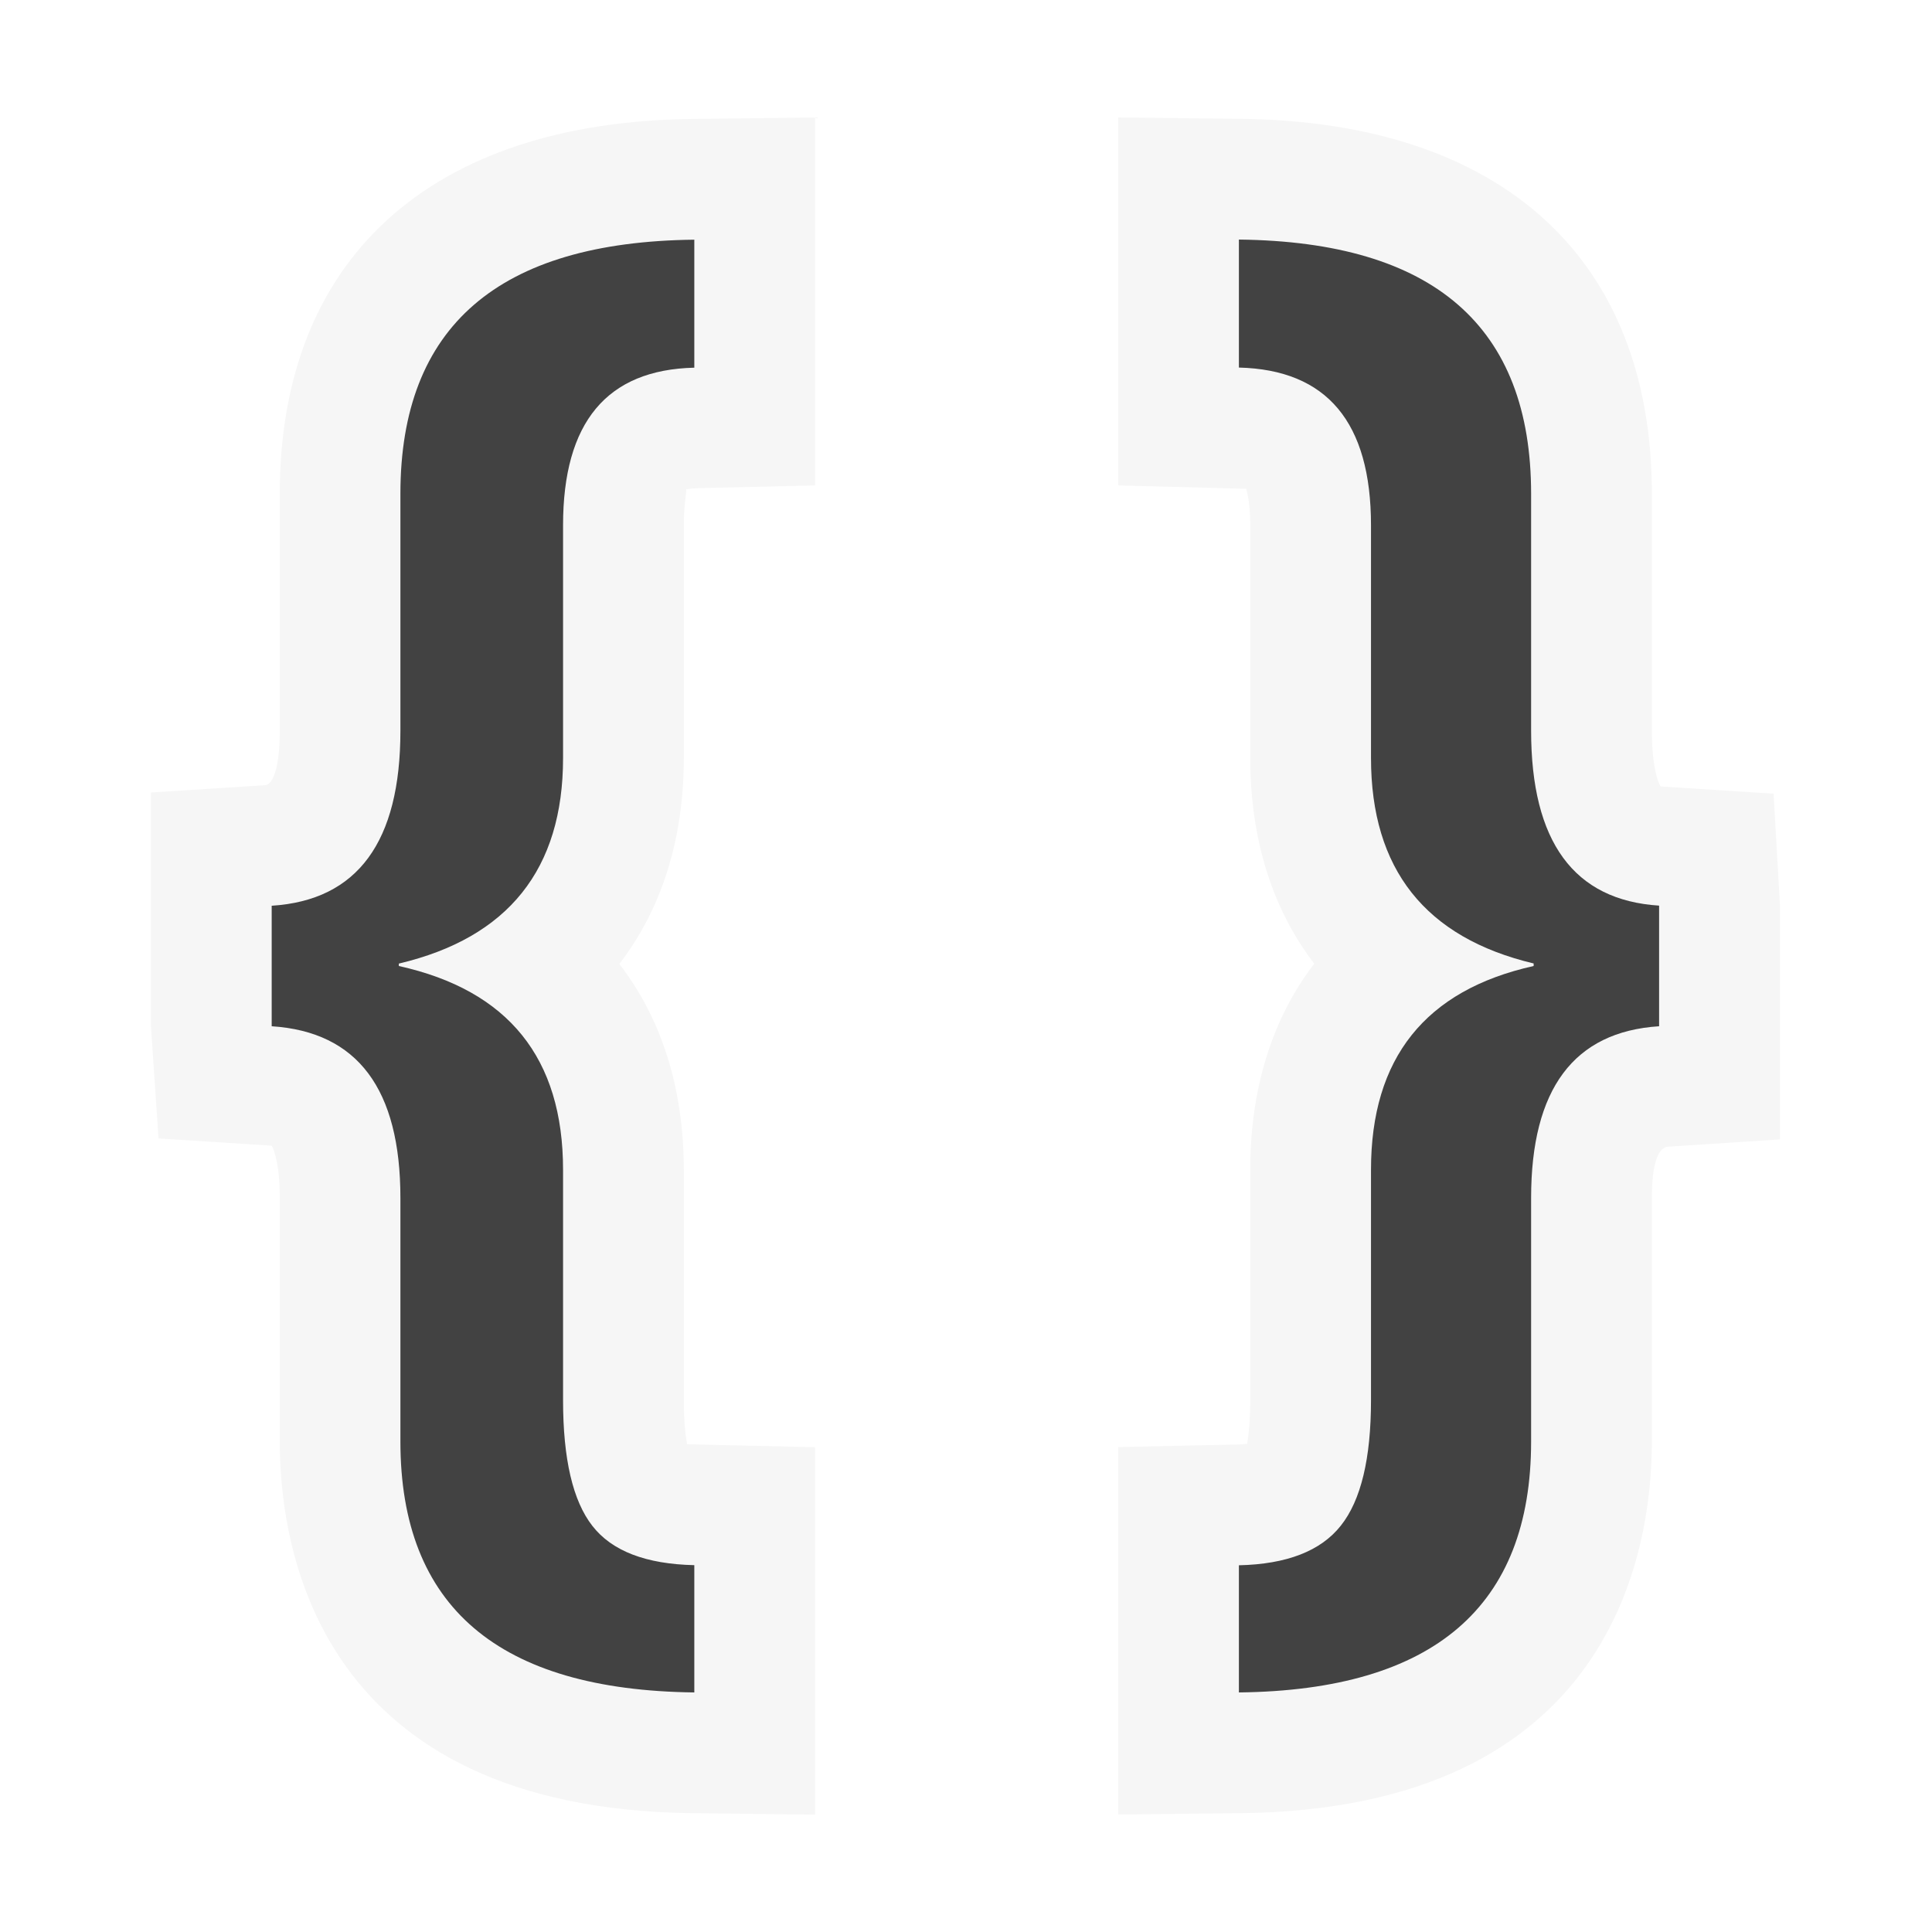
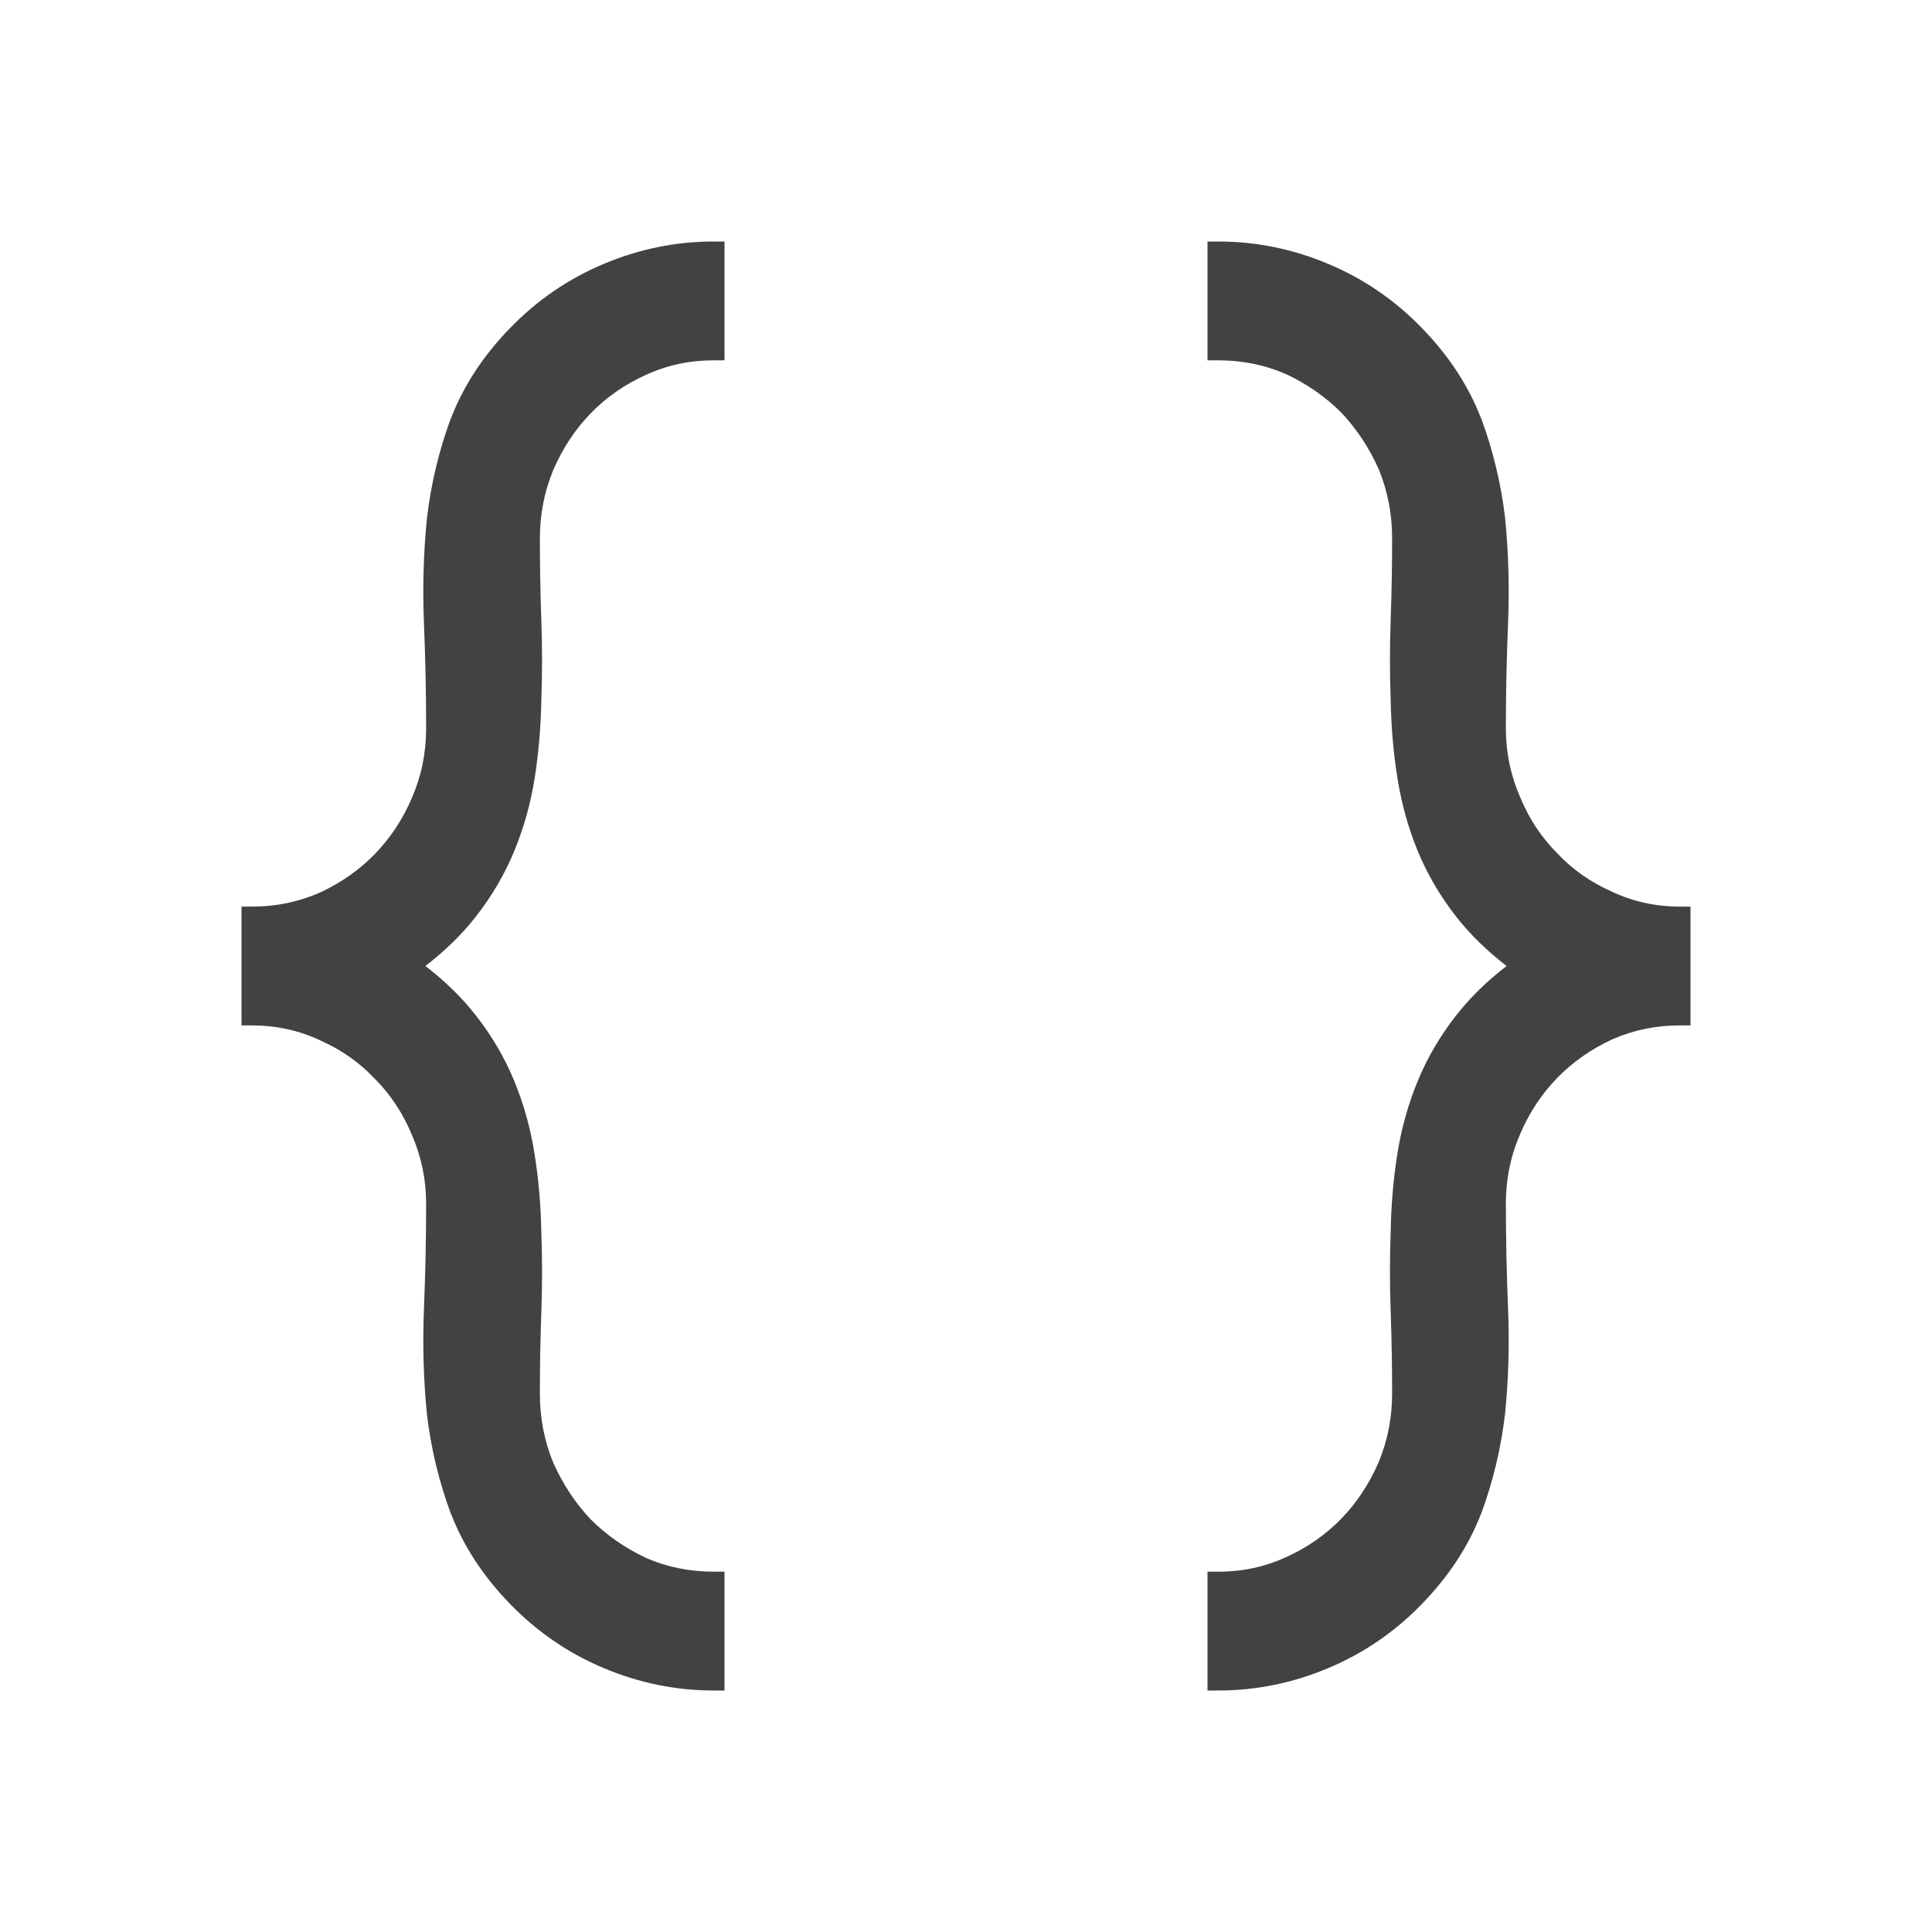
- <svg xmlns="http://www.w3.org/2000/svg" viewBox="0 0 16 16" width="32" height="32">
-   <style>.icon-canvas-transparent{opacity:0;fill:#f6f6f6}.icon-vs-out{fill:#f6f6f6}.icon-vs-bg{fill:#424242}</style>
-   <path class="icon-canvas-transparent" d="M16 16H0V0h16v16z" id="canvas" />
-   <path class="icon-vs-out" d="M9.26 11.984l.978-.021a.962.962 0 0 0 .09-.006c.011-.063.026-.179.026-.361V9.688c0-.679.185-1.257.53-1.707-.346-.452-.53-1.03-.53-1.705V4.35c0-.167-.021-.259-.034-.302L9.26 4.02V.973l1.011.011c2.167.024 3.409 1.156 3.409 3.105v1.962c0 .351.071.461.072.462l.936.06.053.927v1.936l-.936.061c-.076.016-.125.146-.125.424v2.017c0 .914-.332 3.043-3.408 3.078l-1.012.011v-3.043zm-3.521 3.032c-3.089-.035-3.422-2.164-3.422-3.078V9.921c0-.327-.066-.432-.067-.433l-.937-.06-.063-.929V6.563l.942-.06c.058 0 .125-.114.125-.452V4.09c0-1.949 1.248-3.081 3.422-3.105L6.75.973V4.02l-.975.023a.572.572 0 0 0-.093.01c.006.021-.019.115-.019.297v1.928c0 .675-.186 1.253-.534 1.705.348.45.534 1.028.534 1.707v1.907c0 .175.014.291.027.363.023.002 1.06.025 1.06.025v3.043l-1.011-.012z" id="outline" />
-   <path class="icon-vs-bg" d="M5.75 14.016c-1.623-.019-2.434-.711-2.434-2.078V9.921c0-.902-.355-1.376-1.066-1.422v-.998c.711-.045 1.066-.529 1.066-1.449V4.09c0-1.385.811-2.087 2.434-2.105v1.06c-.725.017-1.087.453-1.087 1.305v1.928c0 .92-.454 1.488-1.36 1.702V8c.907.201 1.36.763 1.36 1.688v1.907c0 .488.081.835.243 1.042.162.208.443.316.844.325v1.054zm7.99-5.517c-.706.045-1.06.52-1.06 1.422v2.017c0 1.367-.807 2.06-2.42 2.078v-1.053c.396-.009.678-.118.844-.328.167-.21.25-.556.25-1.039V9.688c0-.925.449-1.488 1.347-1.688v-.021c-.898-.214-1.347-.782-1.347-1.702V4.35c0-.852-.364-1.288-1.094-1.306v-1.06c1.613.018 2.42.72 2.42 2.105v1.962c0 .92.354 1.404 1.06 1.449v.999z" id="iconBg" />
+ <svg xmlns="http://www.w3.org/2000/svg" width="16" height="16" viewBox="0 0 16 16" fill="none">
+   <path fill-rule="evenodd" clip-rule="evenodd" d="M6 2.984V2.972V2H5.911C5.597 2 5.294 2.062 5.001 2.185C4.708 2.308 4.449 2.485 4.226 2.715C4.003 2.944 3.838 3.195 3.733 3.468L3.732 3.469C3.634 3.735 3.568 4.012 3.535 4.299L3.535 4.301C3.507 4.58 3.499 4.868 3.511 5.164C3.523 5.454 3.529 5.743 3.529 6.033C3.529 6.236 3.49 6.426 3.412 6.605L3.412 6.606C3.337 6.783 3.234 6.939 3.103 7.074C2.976 7.204 2.825 7.311 2.647 7.393C2.471 7.47 2.285 7.508 2.089 7.508H2V7.6V8.4V8.492H2.089C2.285 8.492 2.47 8.532 2.646 8.613L2.647 8.614C2.825 8.692 2.976 8.798 3.102 8.932L3.104 8.934C3.234 9.064 3.337 9.219 3.411 9.399L3.412 9.401C3.49 9.58 3.529 9.769 3.529 9.967C3.529 10.257 3.523 10.546 3.511 10.836C3.499 11.132 3.507 11.421 3.535 11.706L3.535 11.707C3.568 11.99 3.634 12.265 3.732 12.531L3.733 12.532C3.838 12.805 4.003 13.056 4.226 13.285C4.449 13.515 4.708 13.692 5.001 13.815C5.294 13.938 5.597 14 5.911 14H6V13.2V13.016H5.911C5.711 13.016 5.523 12.978 5.348 12.901C5.174 12.819 5.022 12.713 4.891 12.582C4.764 12.447 4.661 12.291 4.582 12.114C4.508 11.935 4.471 11.744 4.471 11.541C4.471 11.313 4.475 11.088 4.483 10.869C4.491 10.641 4.491 10.419 4.483 10.204C4.479 9.982 4.461 9.769 4.428 9.563C4.395 9.35 4.339 9.148 4.26 8.955C4.181 8.762 4.073 8.577 3.936 8.403C3.823 8.259 3.685 8.125 3.523 8C3.685 7.875 3.823 7.741 3.936 7.597C4.073 7.423 4.181 7.238 4.26 7.045C4.339 6.853 4.395 6.652 4.428 6.443C4.461 6.233 4.479 6.02 4.483 5.802C4.491 5.583 4.491 5.361 4.483 5.137C4.475 4.913 4.471 4.687 4.471 4.459C4.471 4.26 4.508 4.072 4.582 3.892C4.661 3.71 4.764 3.555 4.891 3.424C5.022 3.289 5.175 3.183 5.348 3.105C5.524 3.024 5.711 2.984 5.911 2.984H6ZM10 13.016V13.028V14H10.089C10.403 14 10.706 13.938 10.999 13.815C11.292 13.692 11.551 13.515 11.774 13.285C11.997 13.056 12.162 12.805 12.267 12.532L12.268 12.531C12.366 12.265 12.432 11.988 12.465 11.701L12.465 11.7C12.493 11.419 12.501 11.132 12.489 10.836C12.477 10.546 12.471 10.257 12.471 9.967C12.471 9.764 12.51 9.574 12.588 9.395L12.588 9.394C12.663 9.217 12.766 9.061 12.897 8.926C13.024 8.796 13.175 8.689 13.353 8.607C13.529 8.53 13.715 8.492 13.911 8.492H14V8.4V7.6V7.508H13.911C13.715 7.508 13.53 7.468 13.354 7.387L13.353 7.386C13.175 7.308 13.024 7.202 12.898 7.068L12.896 7.066C12.766 6.936 12.663 6.781 12.589 6.601L12.588 6.599C12.51 6.42 12.471 6.231 12.471 6.033C12.471 5.743 12.477 5.454 12.489 5.164C12.501 4.868 12.493 4.578 12.465 4.295L12.465 4.293C12.432 4.01 12.366 3.735 12.268 3.469L12.267 3.468C12.162 3.195 11.997 2.944 11.774 2.715C11.551 2.485 11.292 2.308 10.999 2.185C10.706 2.062 10.403 2 10.089 2H10V2.8V2.984H10.089C10.289 2.984 10.476 3.022 10.652 3.099C10.826 3.181 10.978 3.287 11.109 3.418C11.236 3.553 11.339 3.709 11.418 3.886C11.492 4.065 11.529 4.256 11.529 4.459C11.529 4.687 11.525 4.911 11.517 5.131C11.509 5.359 11.509 5.58 11.517 5.796C11.521 6.018 11.539 6.231 11.572 6.437C11.605 6.65 11.661 6.852 11.74 7.045C11.819 7.238 11.927 7.423 12.064 7.597C12.177 7.741 12.315 7.875 12.477 8C12.315 8.125 12.177 8.259 12.064 8.403C11.927 8.577 11.819 8.762 11.74 8.955C11.661 9.147 11.605 9.348 11.572 9.557C11.539 9.767 11.521 9.98 11.517 10.198C11.509 10.417 11.509 10.639 11.517 10.863C11.525 11.087 11.529 11.313 11.529 11.541C11.529 11.74 11.492 11.928 11.418 12.108C11.339 12.29 11.236 12.445 11.109 12.576C10.978 12.711 10.825 12.817 10.652 12.895C10.476 12.976 10.289 13.016 10.089 13.016H10Z" fill="#424242" />
</svg>
